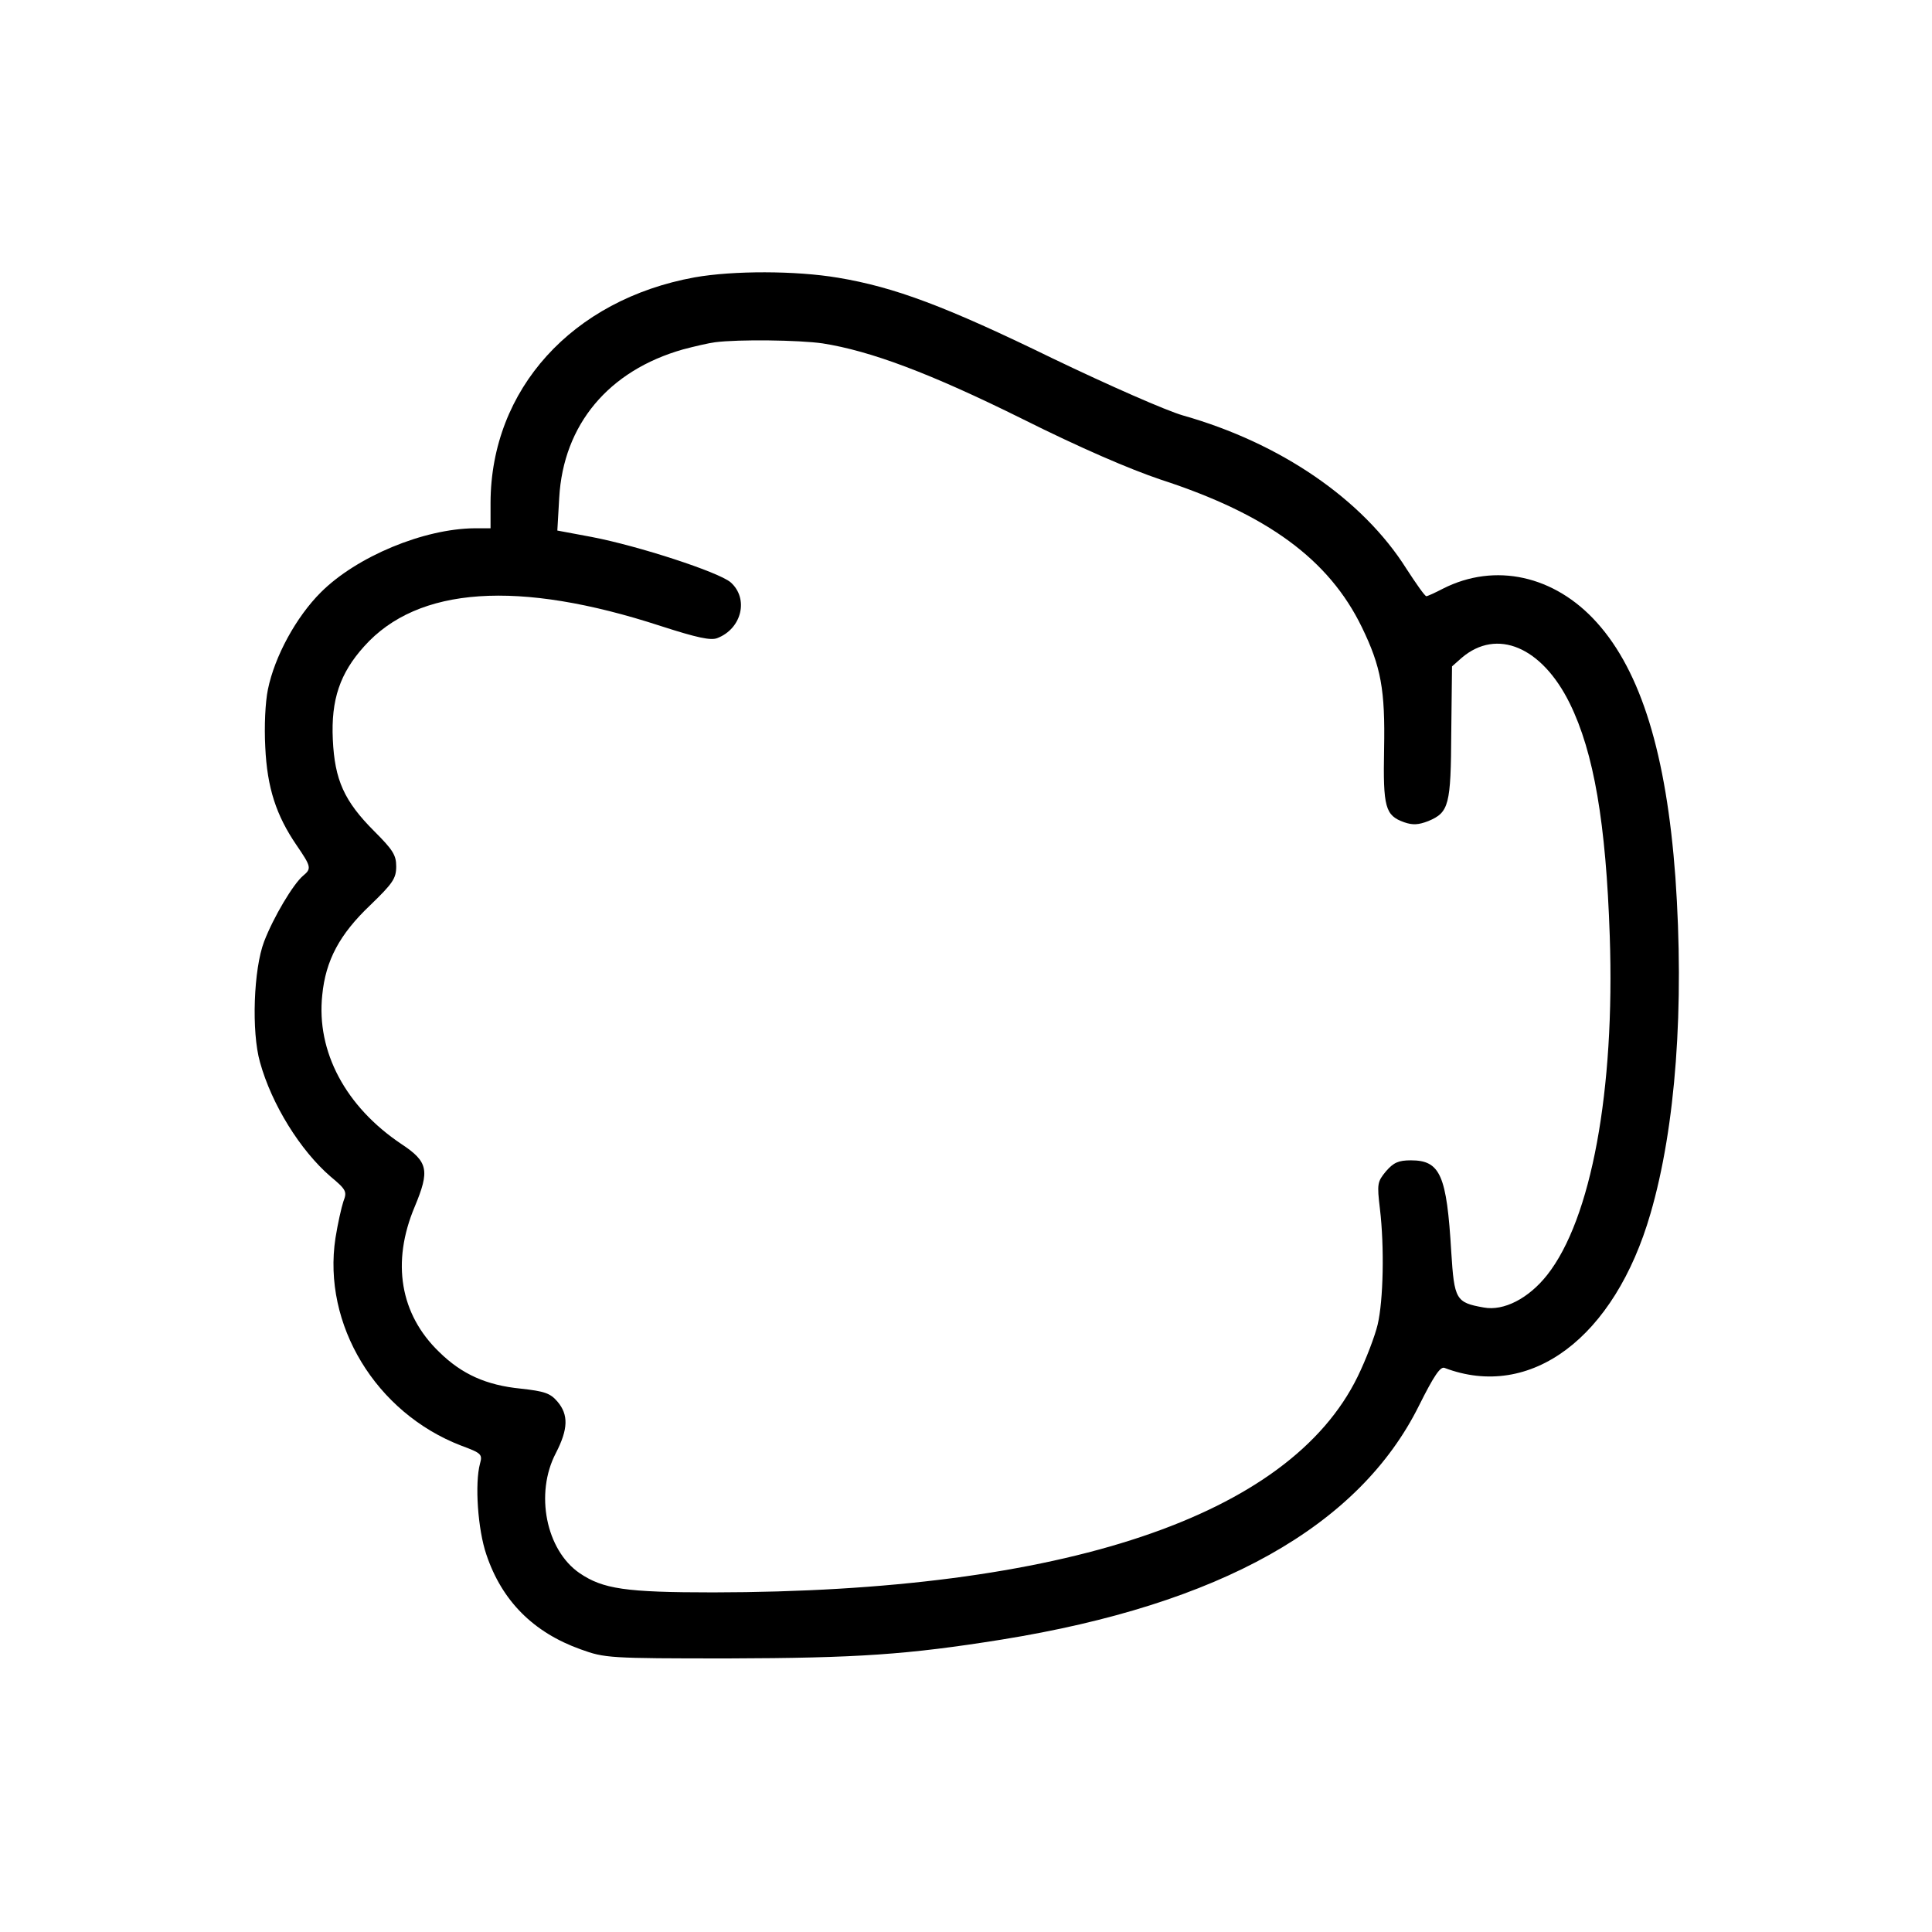
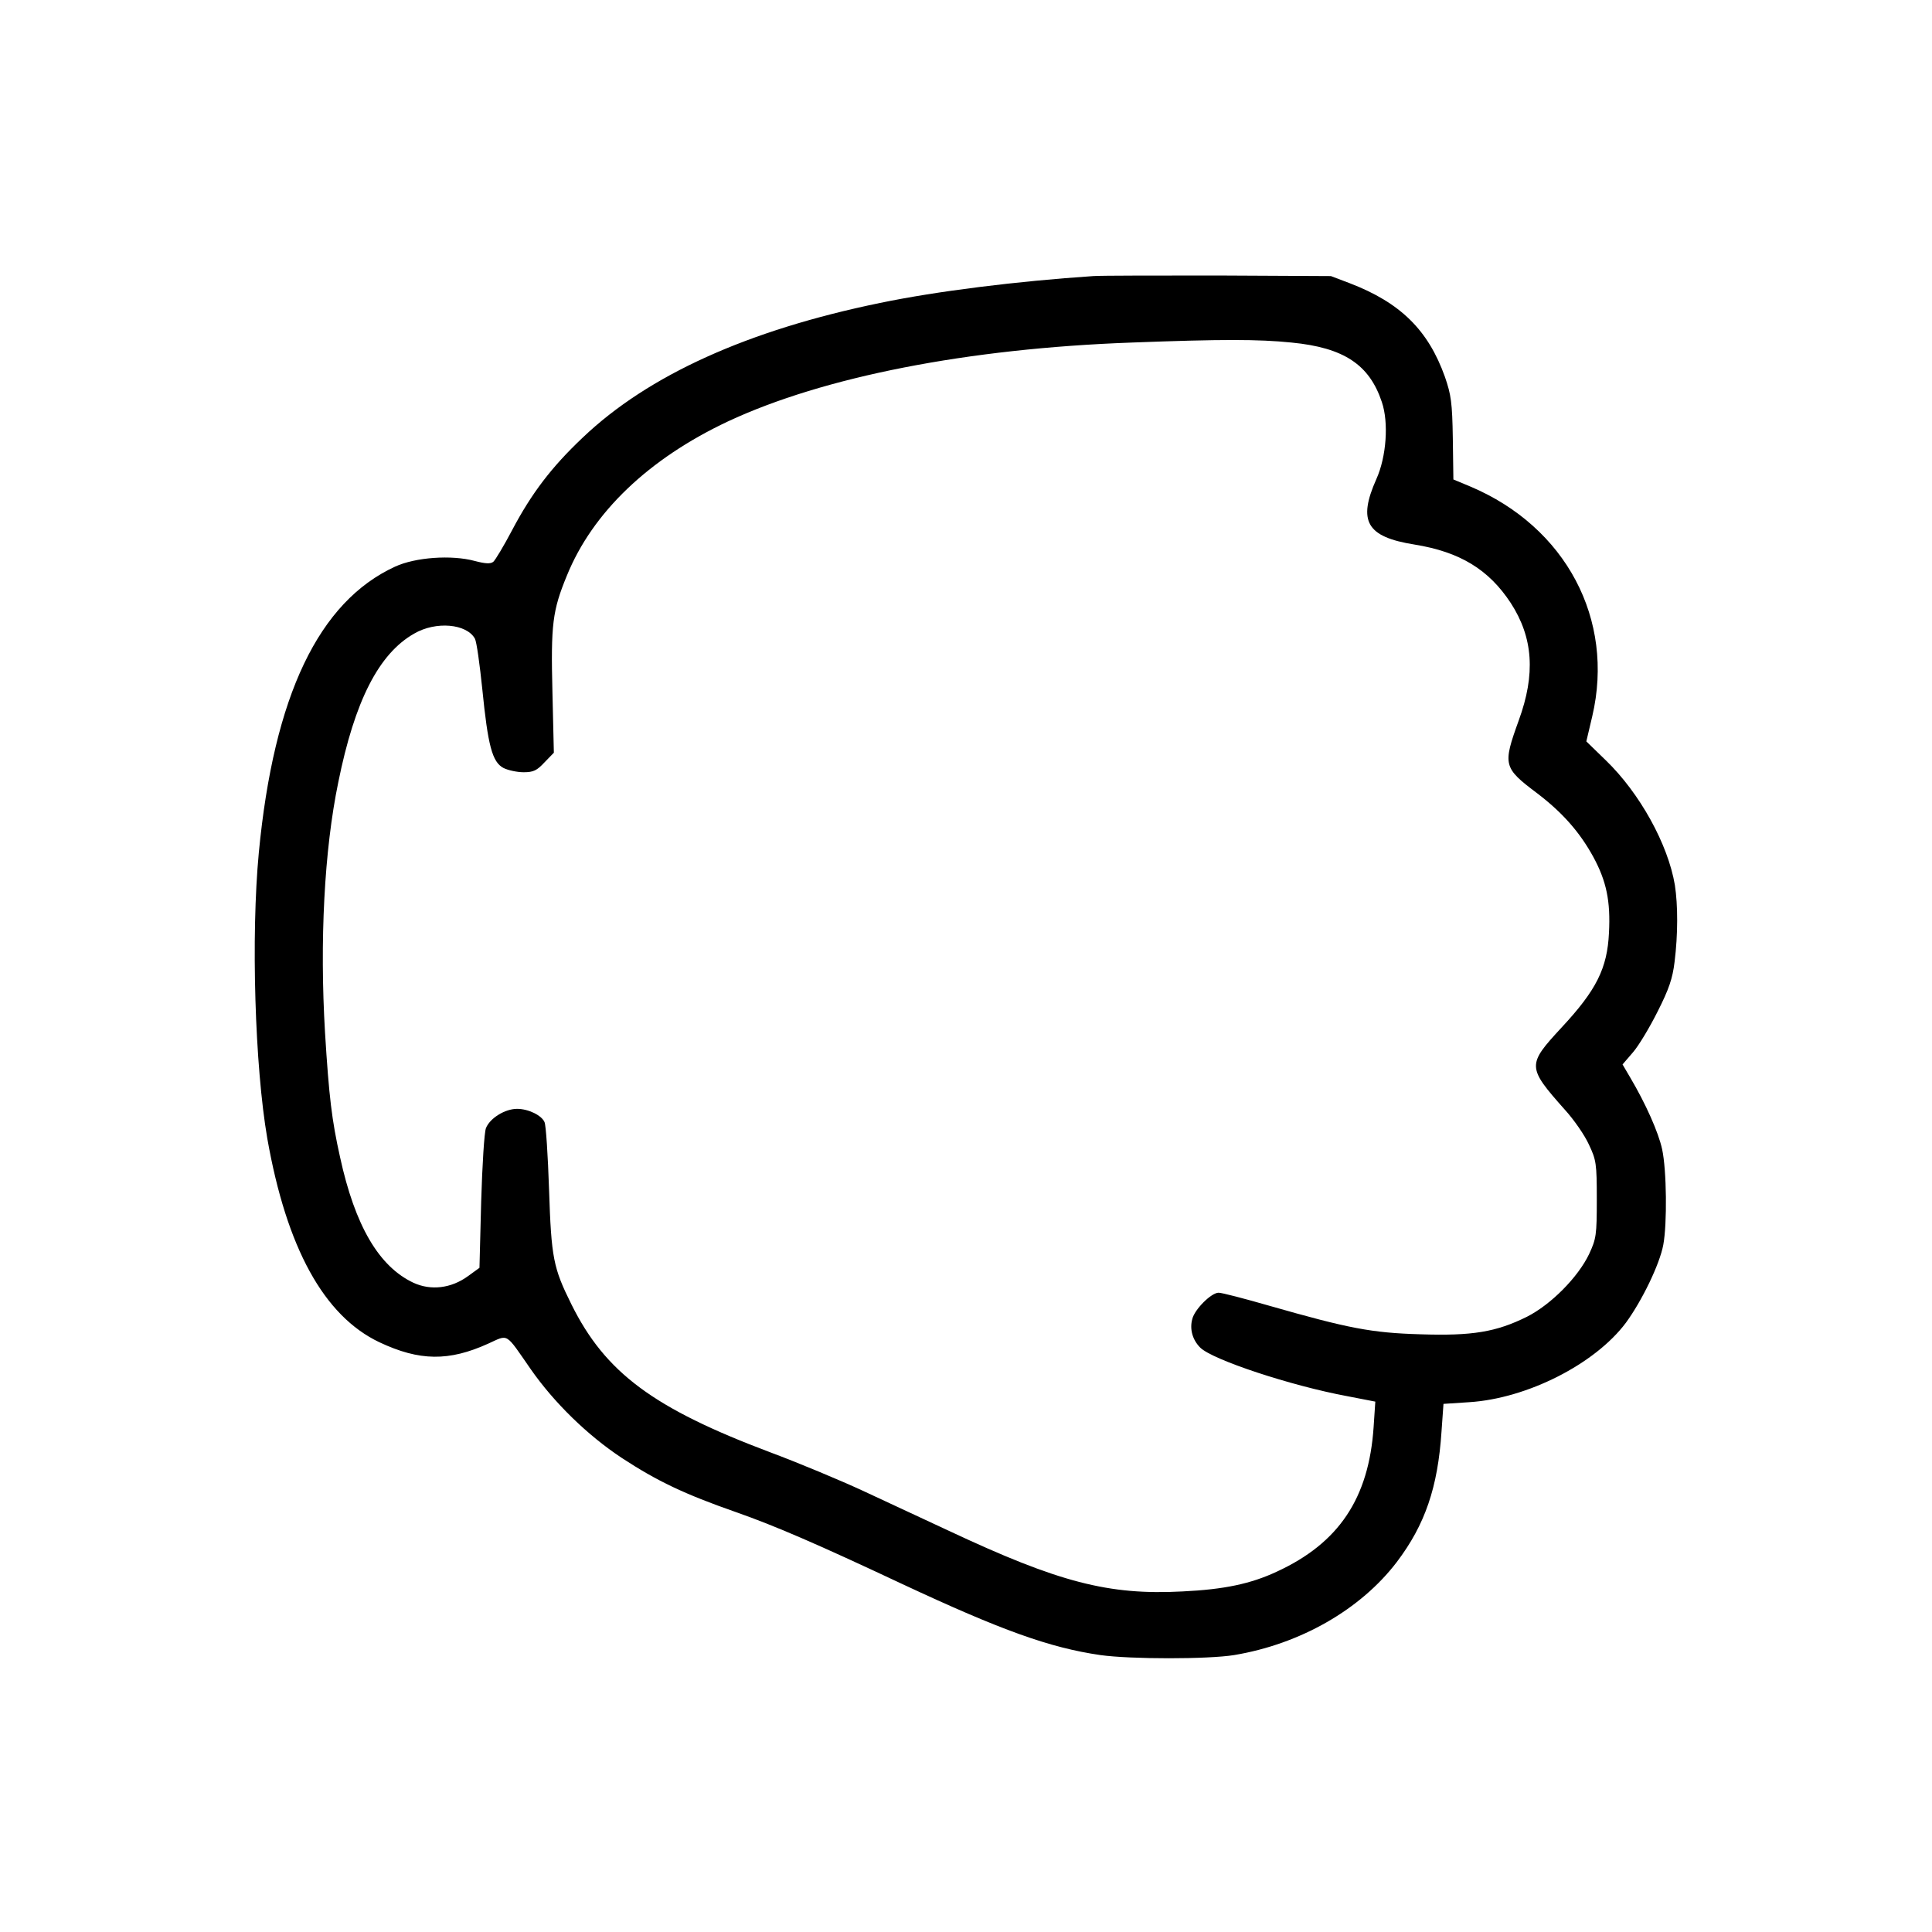
- <svg xmlns="http://www.w3.org/2000/svg" version="1.0" width="512pt" height="512pt" viewBox="0 0 512 512" preserveAspectRatio="xMidYMid meet">
-   <g transform="translate(0,512) scale(0.1,-0.1)" fill="#000000" stroke="none">
-     <path d="M1841 4385 c-325 -59 -540 -297 -541 -597 l0 -68 -42 0 c-135 -1 -313 -75 -408 -170 -65 -65 -122 -169 -140 -257 -7 -34 -10 -97 -7 -153 5 -108 29 -181 83 -260 39 -57 40 -62 17 -81 -26 -22 -78 -109 -103 -174 -28 -73 -34 -239 -11 -320 31 -112 107 -234 187 -303 42 -35 44 -40 34 -66 -5 -15 -15 -59 -21 -97 -35 -229 107 -463 333 -550 54 -20 57 -23 50 -48 -14 -52 -6 -174 17 -241 41 -122 124 -206 250 -251 64 -23 73 -24 391 -24 343 1 475 10 725 50 577 93 947 300 1106 621 39 78 56 103 67 99 228 -87 451 80 546 409 67 230 90 548 66 891 -24 326 -91 545 -208 675 -112 125 -270 160 -408 90 -21 -11 -41 -20 -44 -20 -4 0 -27 33 -53 73 -116 184 -334 333 -592 406 -45 13 -195 79 -345 151 -283 138 -419 189 -569 214 -113 19 -278 19 -380 1z m339 -175 c127 -20 285 -79 529 -200 154 -77 284 -133 367 -161 283 -92 446 -212 533 -391 51 -105 62 -166 59 -323 -3 -155 3 -176 53 -194 23 -8 38 -7 64 3 55 23 60 42 61 235 l2 175 26 23 c93 79 212 29 286 -121 64 -130 96 -318 106 -616 14 -410 -49 -751 -166 -899 -49 -62 -115 -96 -168 -86 -74 13 -78 21 -86 147 -12 204 -29 243 -107 243 -33 0 -46 -6 -66 -29 -23 -28 -24 -33 -16 -100 12 -101 9 -242 -6 -306 -7 -30 -31 -93 -53 -138 -181 -371 -780 -571 -1708 -572 -233 0 -292 9 -354 51 -89 61 -119 211 -63 318 33 64 34 102 4 137 -19 22 -34 27 -97 34 -91 9 -156 38 -216 97 -104 100 -127 238 -65 385 40 96 36 119 -35 166 -148 99 -226 245 -210 395 9 92 46 161 127 238 60 58 69 71 69 103 0 30 -9 44 -58 93 -80 80 -105 136 -110 243 -5 106 19 176 83 247 142 159 409 177 786 54 96 -31 133 -39 150 -32 65 25 84 105 35 148 -32 27 -243 96 -368 120 l-91 17 5 87 c11 194 131 337 328 393 30 8 69 17 85 19 62 8 222 6 285 -3z" />
+ <svg xmlns="http://www.w3.org/2000/svg" version="1.0" width="683pt" height="683pt" viewBox="0 0 683 683" preserveAspectRatio="xMidYMid meet">
+   <g transform="translate(0,683) scale(0.1,-0.1)" fill="#000000" stroke="none">
+     <path d="M3865 5854 c-268 -18 -552 -53 -754 -95 -467 -96 -819 -255 -1051 -476 -110 -104 -181 -197 -250 -328 -29 -55 -59 -105 -66 -111 -10 -8 -28 -7 -66 3 -82 22 -209 13 -281 -20 -270 -124 -429 -456 -482 -1011 -28 -295 -14 -756 30 -1011 68 -386 200 -627 396 -720 142 -67 246 -68 385 -5 73 33 59 41 150 -90 83 -119 201 -234 322 -314 125 -82 222 -128 402 -191 140 -49 290 -114 590 -255 351 -164 521 -225 700 -251 106 -15 382 -15 473 0 234 39 447 161 575 329 100 132 145 264 158 461 l7 98 91 6 c205 13 445 135 554 281 57 78 119 206 132 275 14 75 12 264 -4 338 -13 60 -58 161 -113 254 l-27 46 37 43 c20 23 59 88 87 144 40 79 53 117 60 176 12 96 12 200 1 271 -24 144 -124 325 -244 441 l-69 67 21 89 c80 342 -93 669 -431 812 l-60 25 -2 145 c-2 127 -6 154 -28 218 -59 165 -157 262 -337 331 l-66 25 -395 2 c-217 0 -417 0 -445 -2z m701 -235 c185 -18 275 -78 319 -210 25 -73 16 -194 -19 -272 -67 -150 -35 -205 134 -232 161 -26 263 -88 341 -207 79 -122 88 -251 28 -415 -57 -158 -55 -167 66 -258 89 -68 150 -137 198 -225 46 -85 61 -156 55 -268 -6 -125 -44 -202 -168 -335 -122 -132 -122 -139 12 -290 32 -35 70 -90 85 -123 26 -55 28 -67 28 -194 0 -126 -2 -139 -27 -193 -39 -82 -135 -179 -220 -222 -109 -54 -193 -68 -376 -62 -174 5 -255 21 -535 101 -87 25 -167 46 -179 46 -26 0 -85 -59 -93 -93 -10 -36 1 -74 28 -101 43 -43 321 -135 521 -172 l98 -19 -6 -90 c-17 -252 -123 -410 -342 -511 -92 -43 -186 -63 -333 -70 -262 -14 -438 32 -826 214 -88 41 -225 105 -305 142 -80 37 -226 98 -325 135 -415 156 -585 282 -705 524 -64 129 -71 163 -79 406 -4 121 -11 228 -16 238 -10 24 -57 47 -97 47 -43 0 -96 -33 -110 -68 -6 -15 -13 -128 -17 -261 l-6 -233 -40 -29 c-60 -44 -132 -52 -193 -24 -122 57 -207 201 -260 445 -29 130 -39 213 -53 440 -19 322 -3 644 47 885 58 287 143 454 268 525 77 45 186 35 215 -18 6 -11 17 -91 26 -178 20 -200 35 -258 75 -279 16 -8 48 -15 71 -15 35 0 47 6 74 35 l33 34 -5 213 c-6 241 0 289 51 413 91 224 289 413 569 545 338 158 848 258 1427 279 320 12 448 12 566 0z" />
  </g>
</svg>
